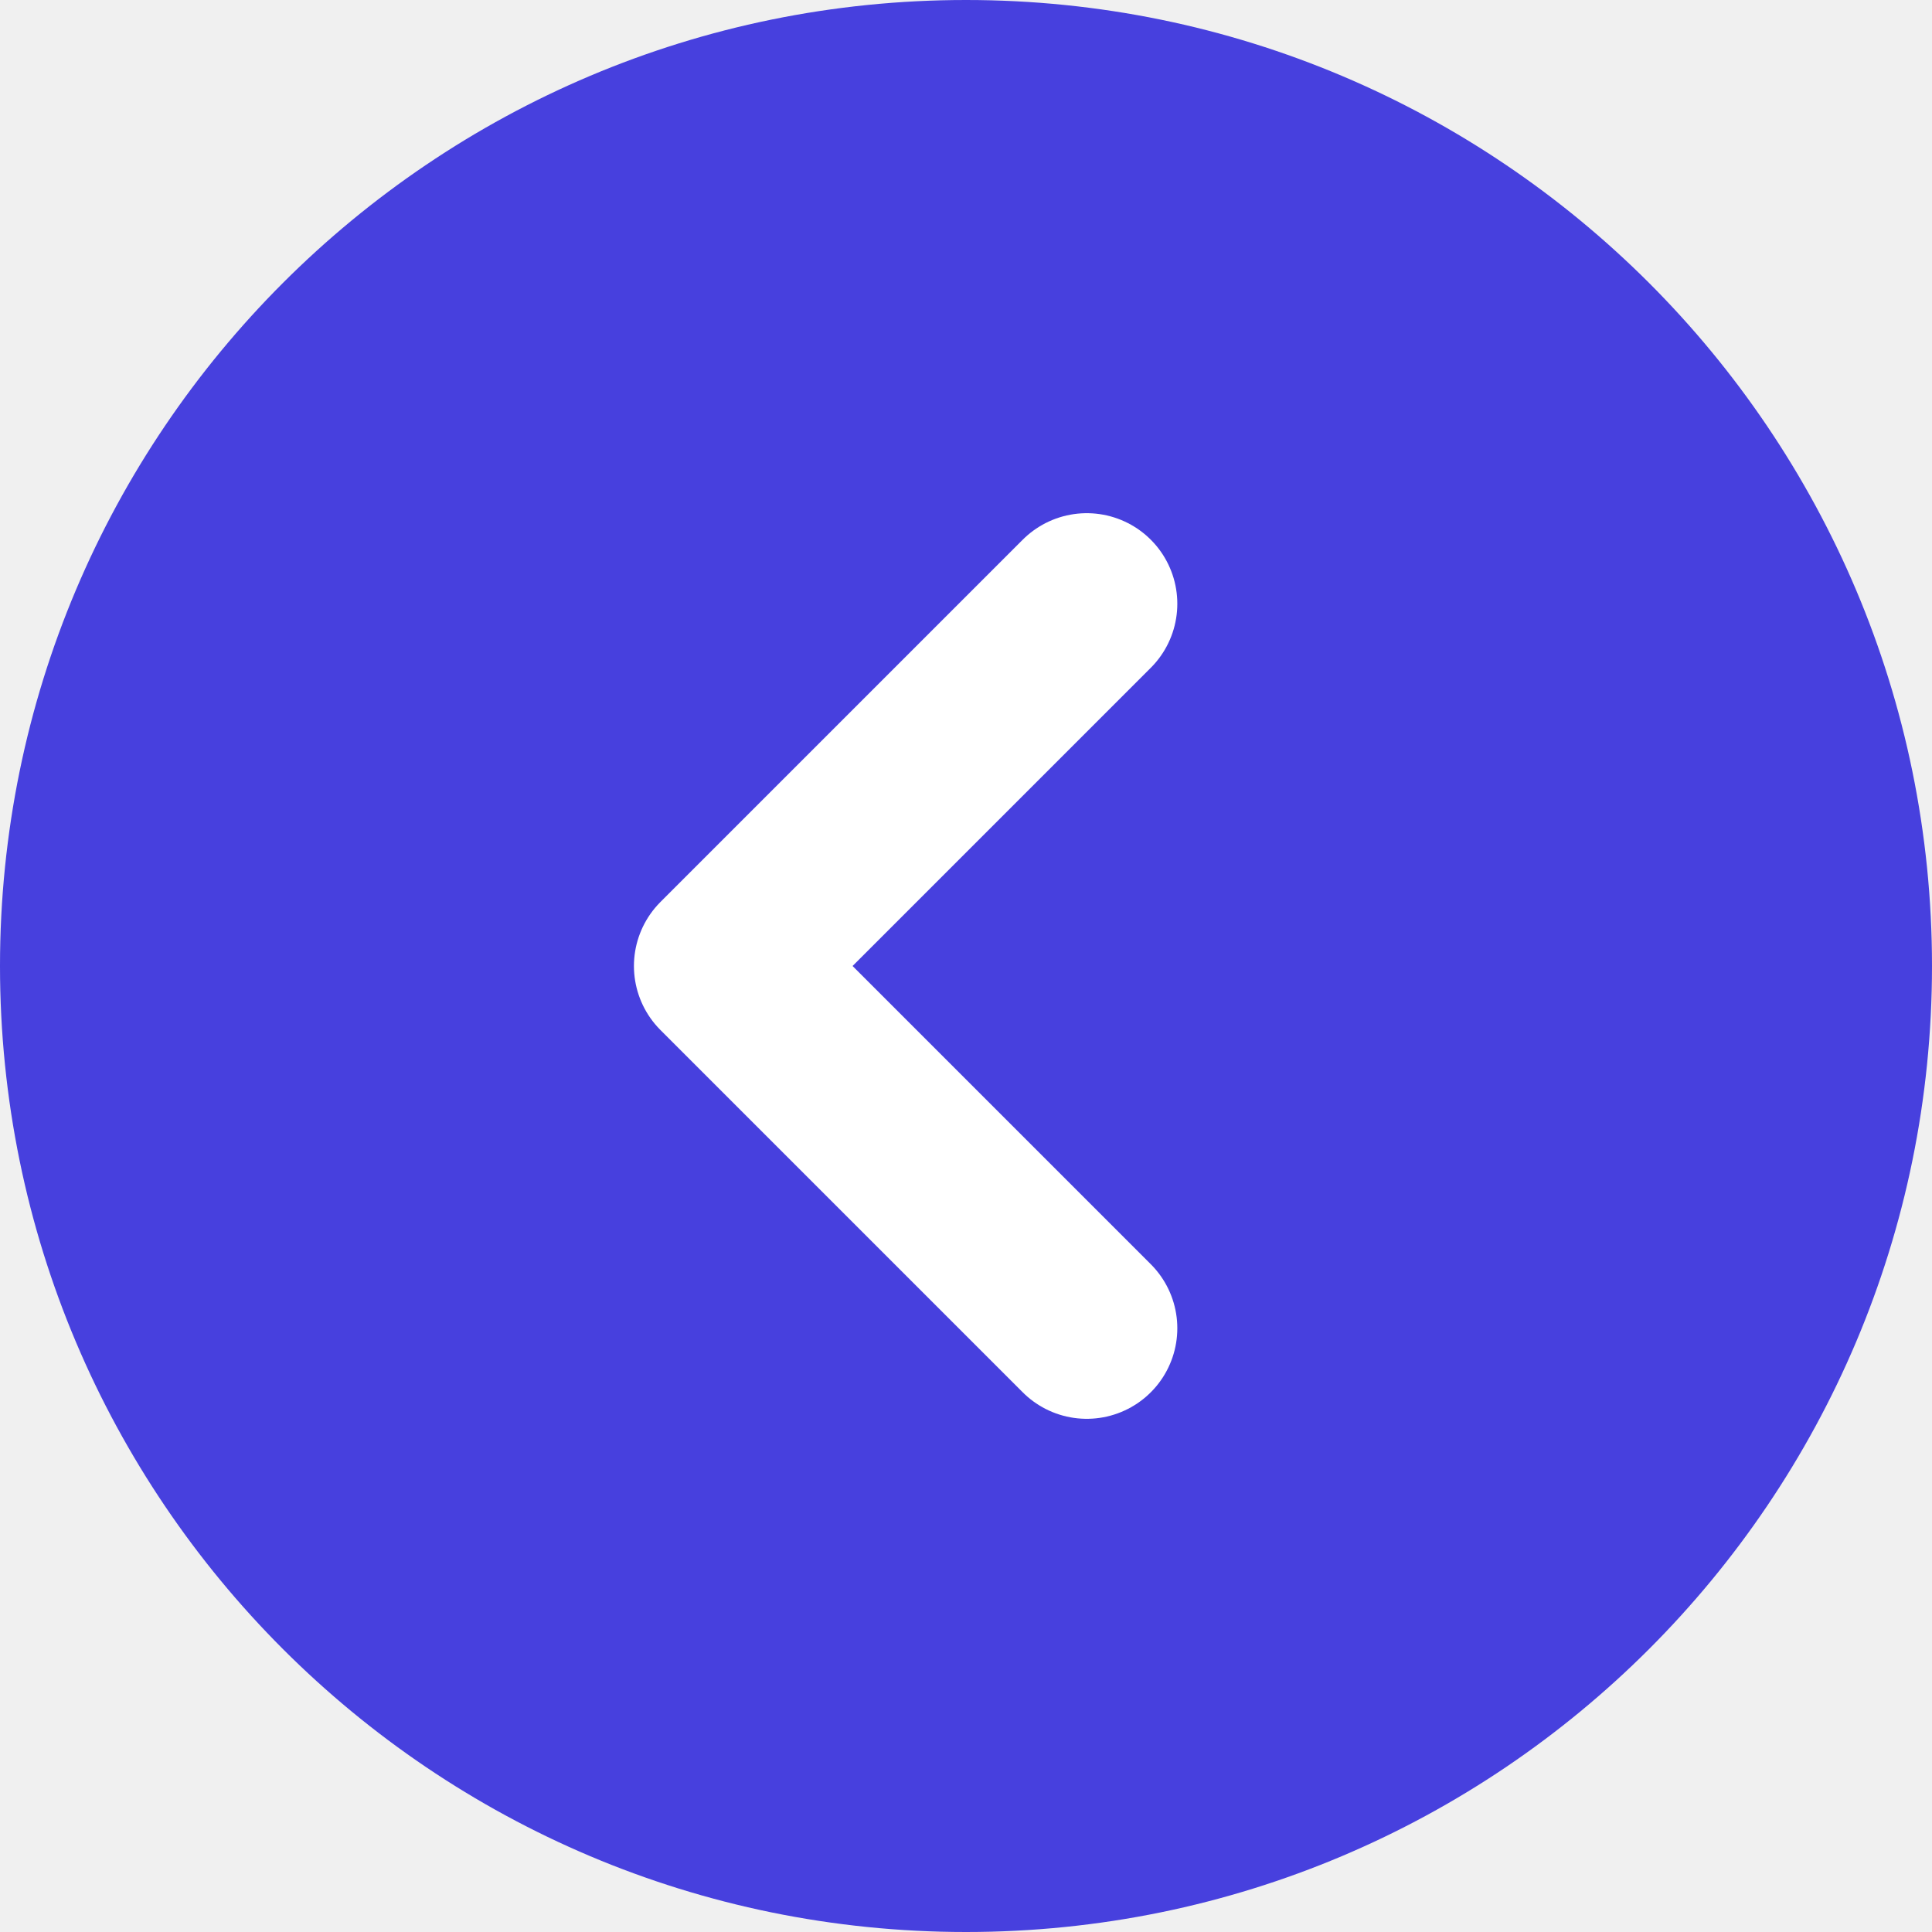
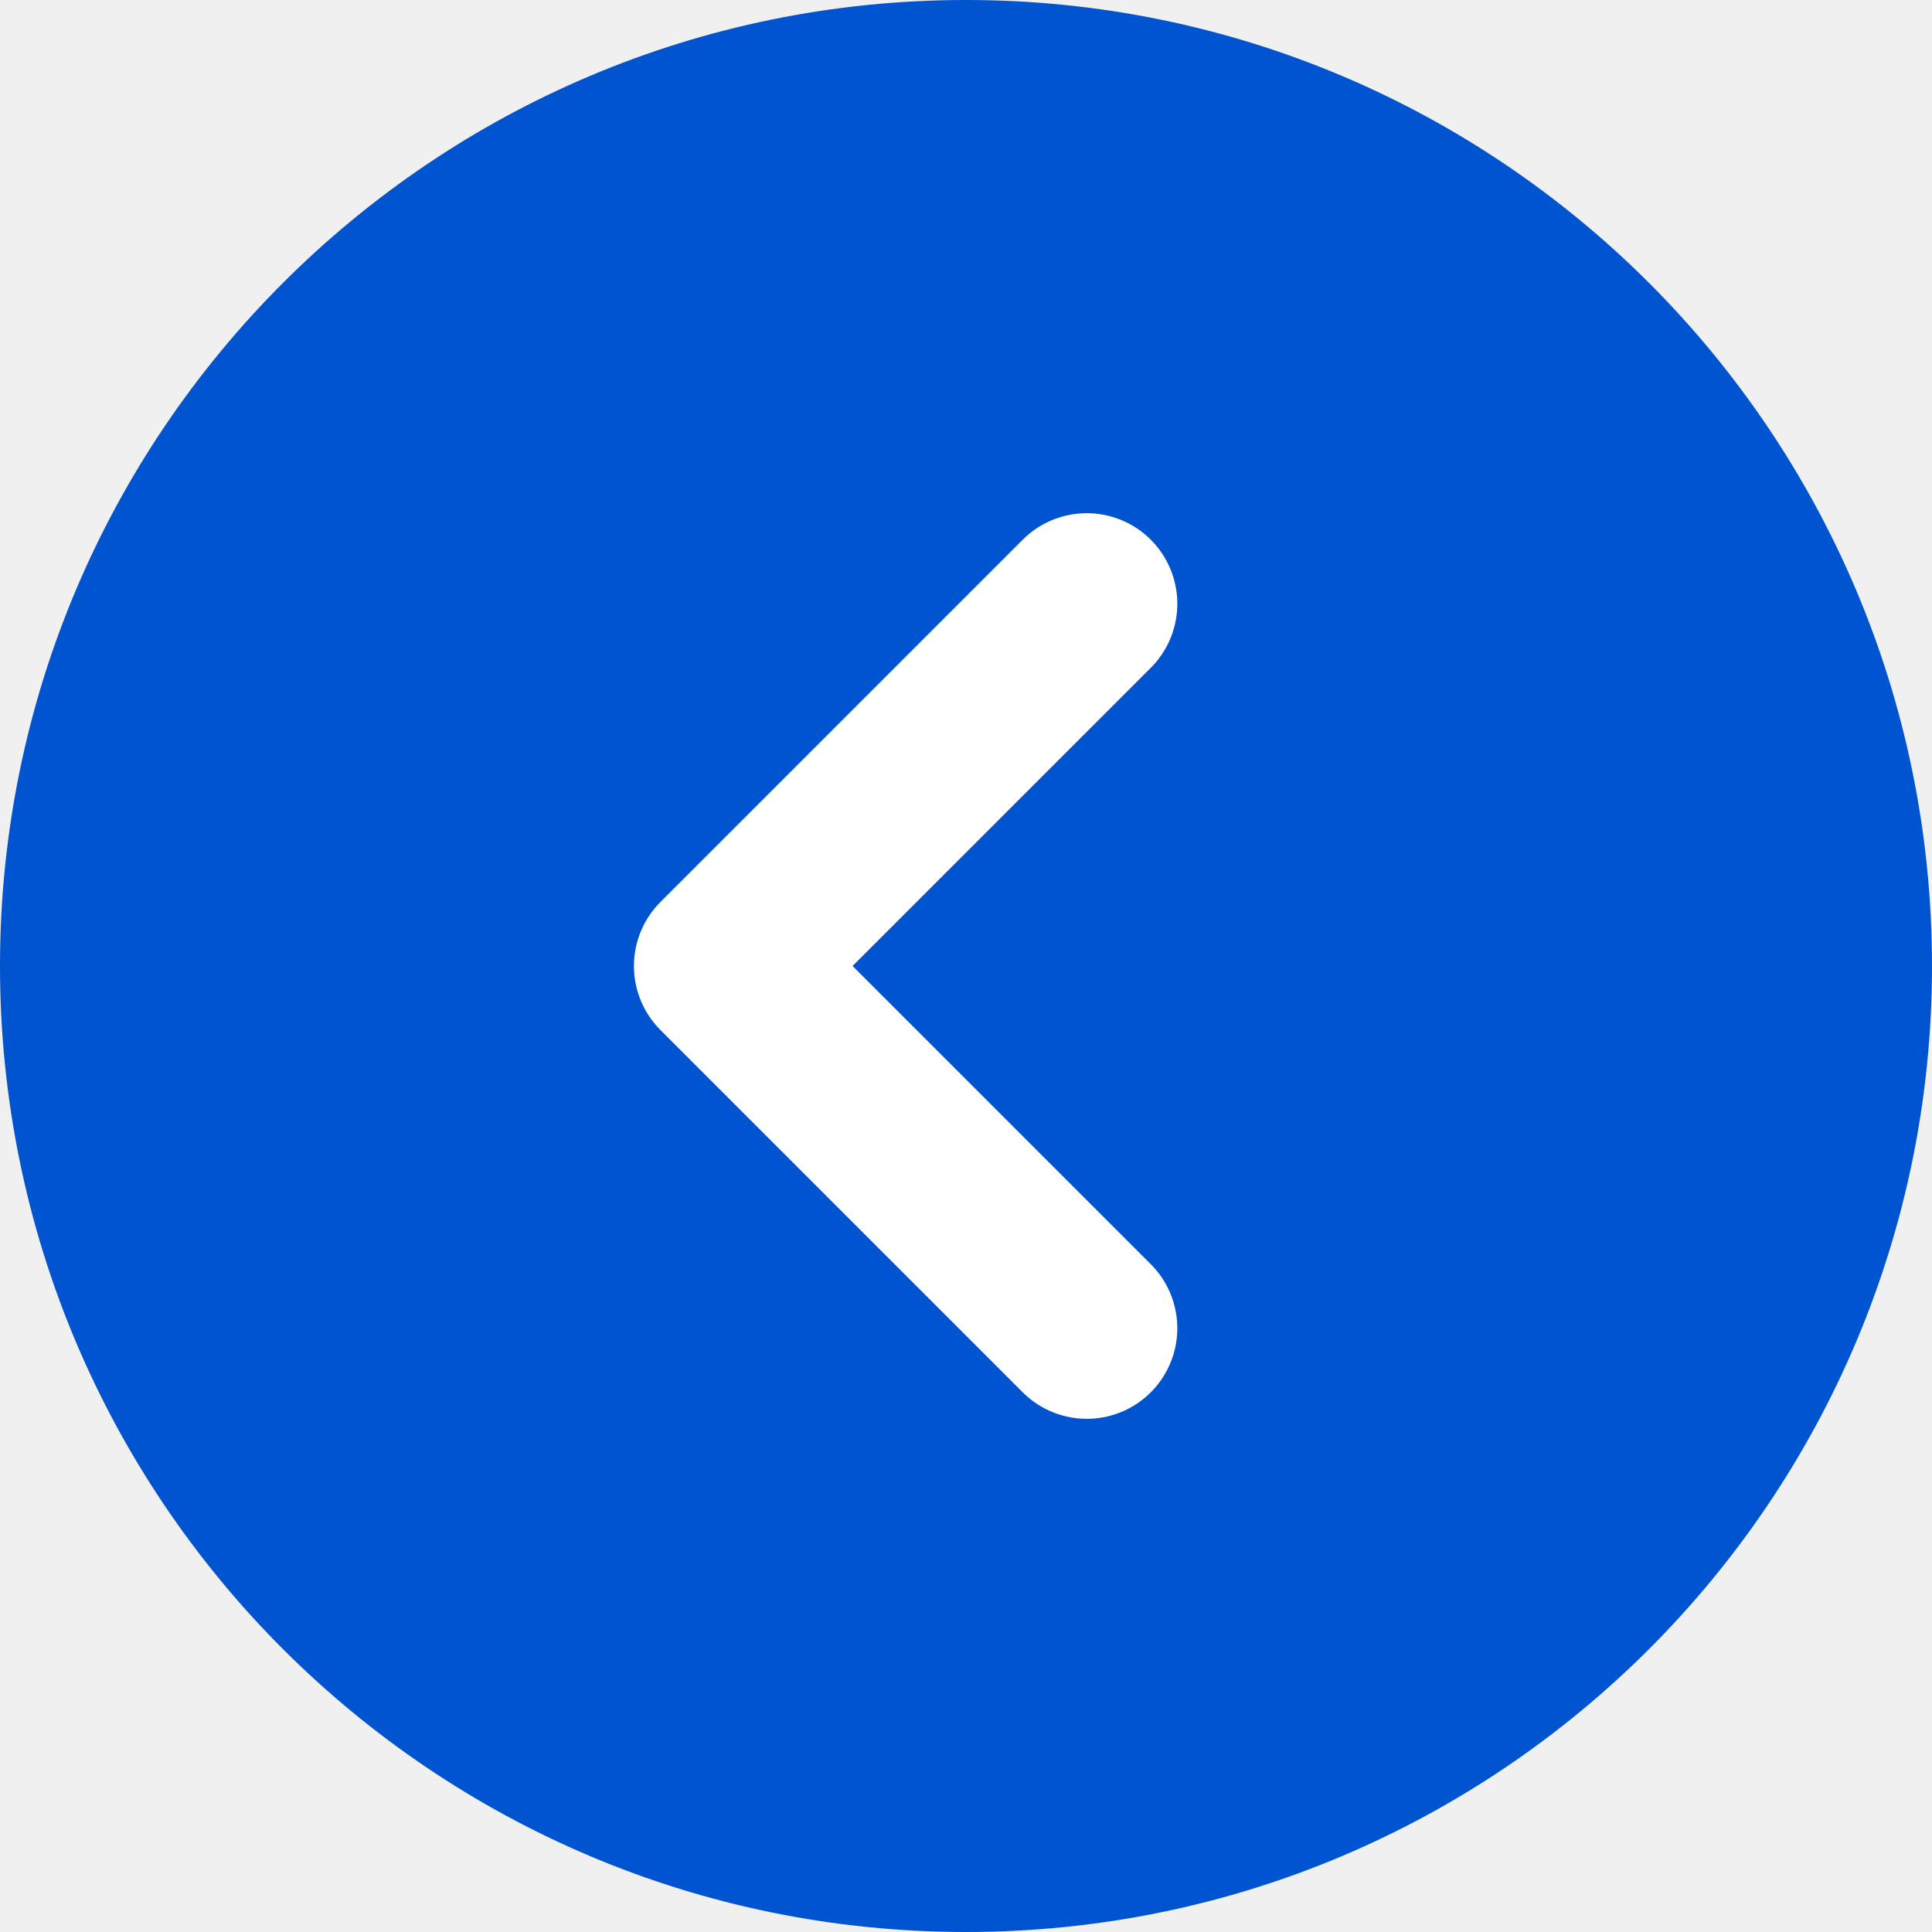
<svg xmlns="http://www.w3.org/2000/svg" preserveAspectRatio="none" overflow="visible" style="display: block;" width="16" height="16" viewBox="0 0 16 16" fill="none">
  <g id="Group 10">
-     <circle id="Ellipse 6" cx="8" cy="8" r="8" fill="#4740DE" />
+     <circle id="Ellipse 6" cx="8" cy="8" r="8" fill="#0054D0" />
    <path id="Vector 4" d="M9 11L6 8L9 5" stroke="white" stroke-width="1.5" stroke-linecap="round" stroke-linejoin="round" />
  </g>
</svg>
